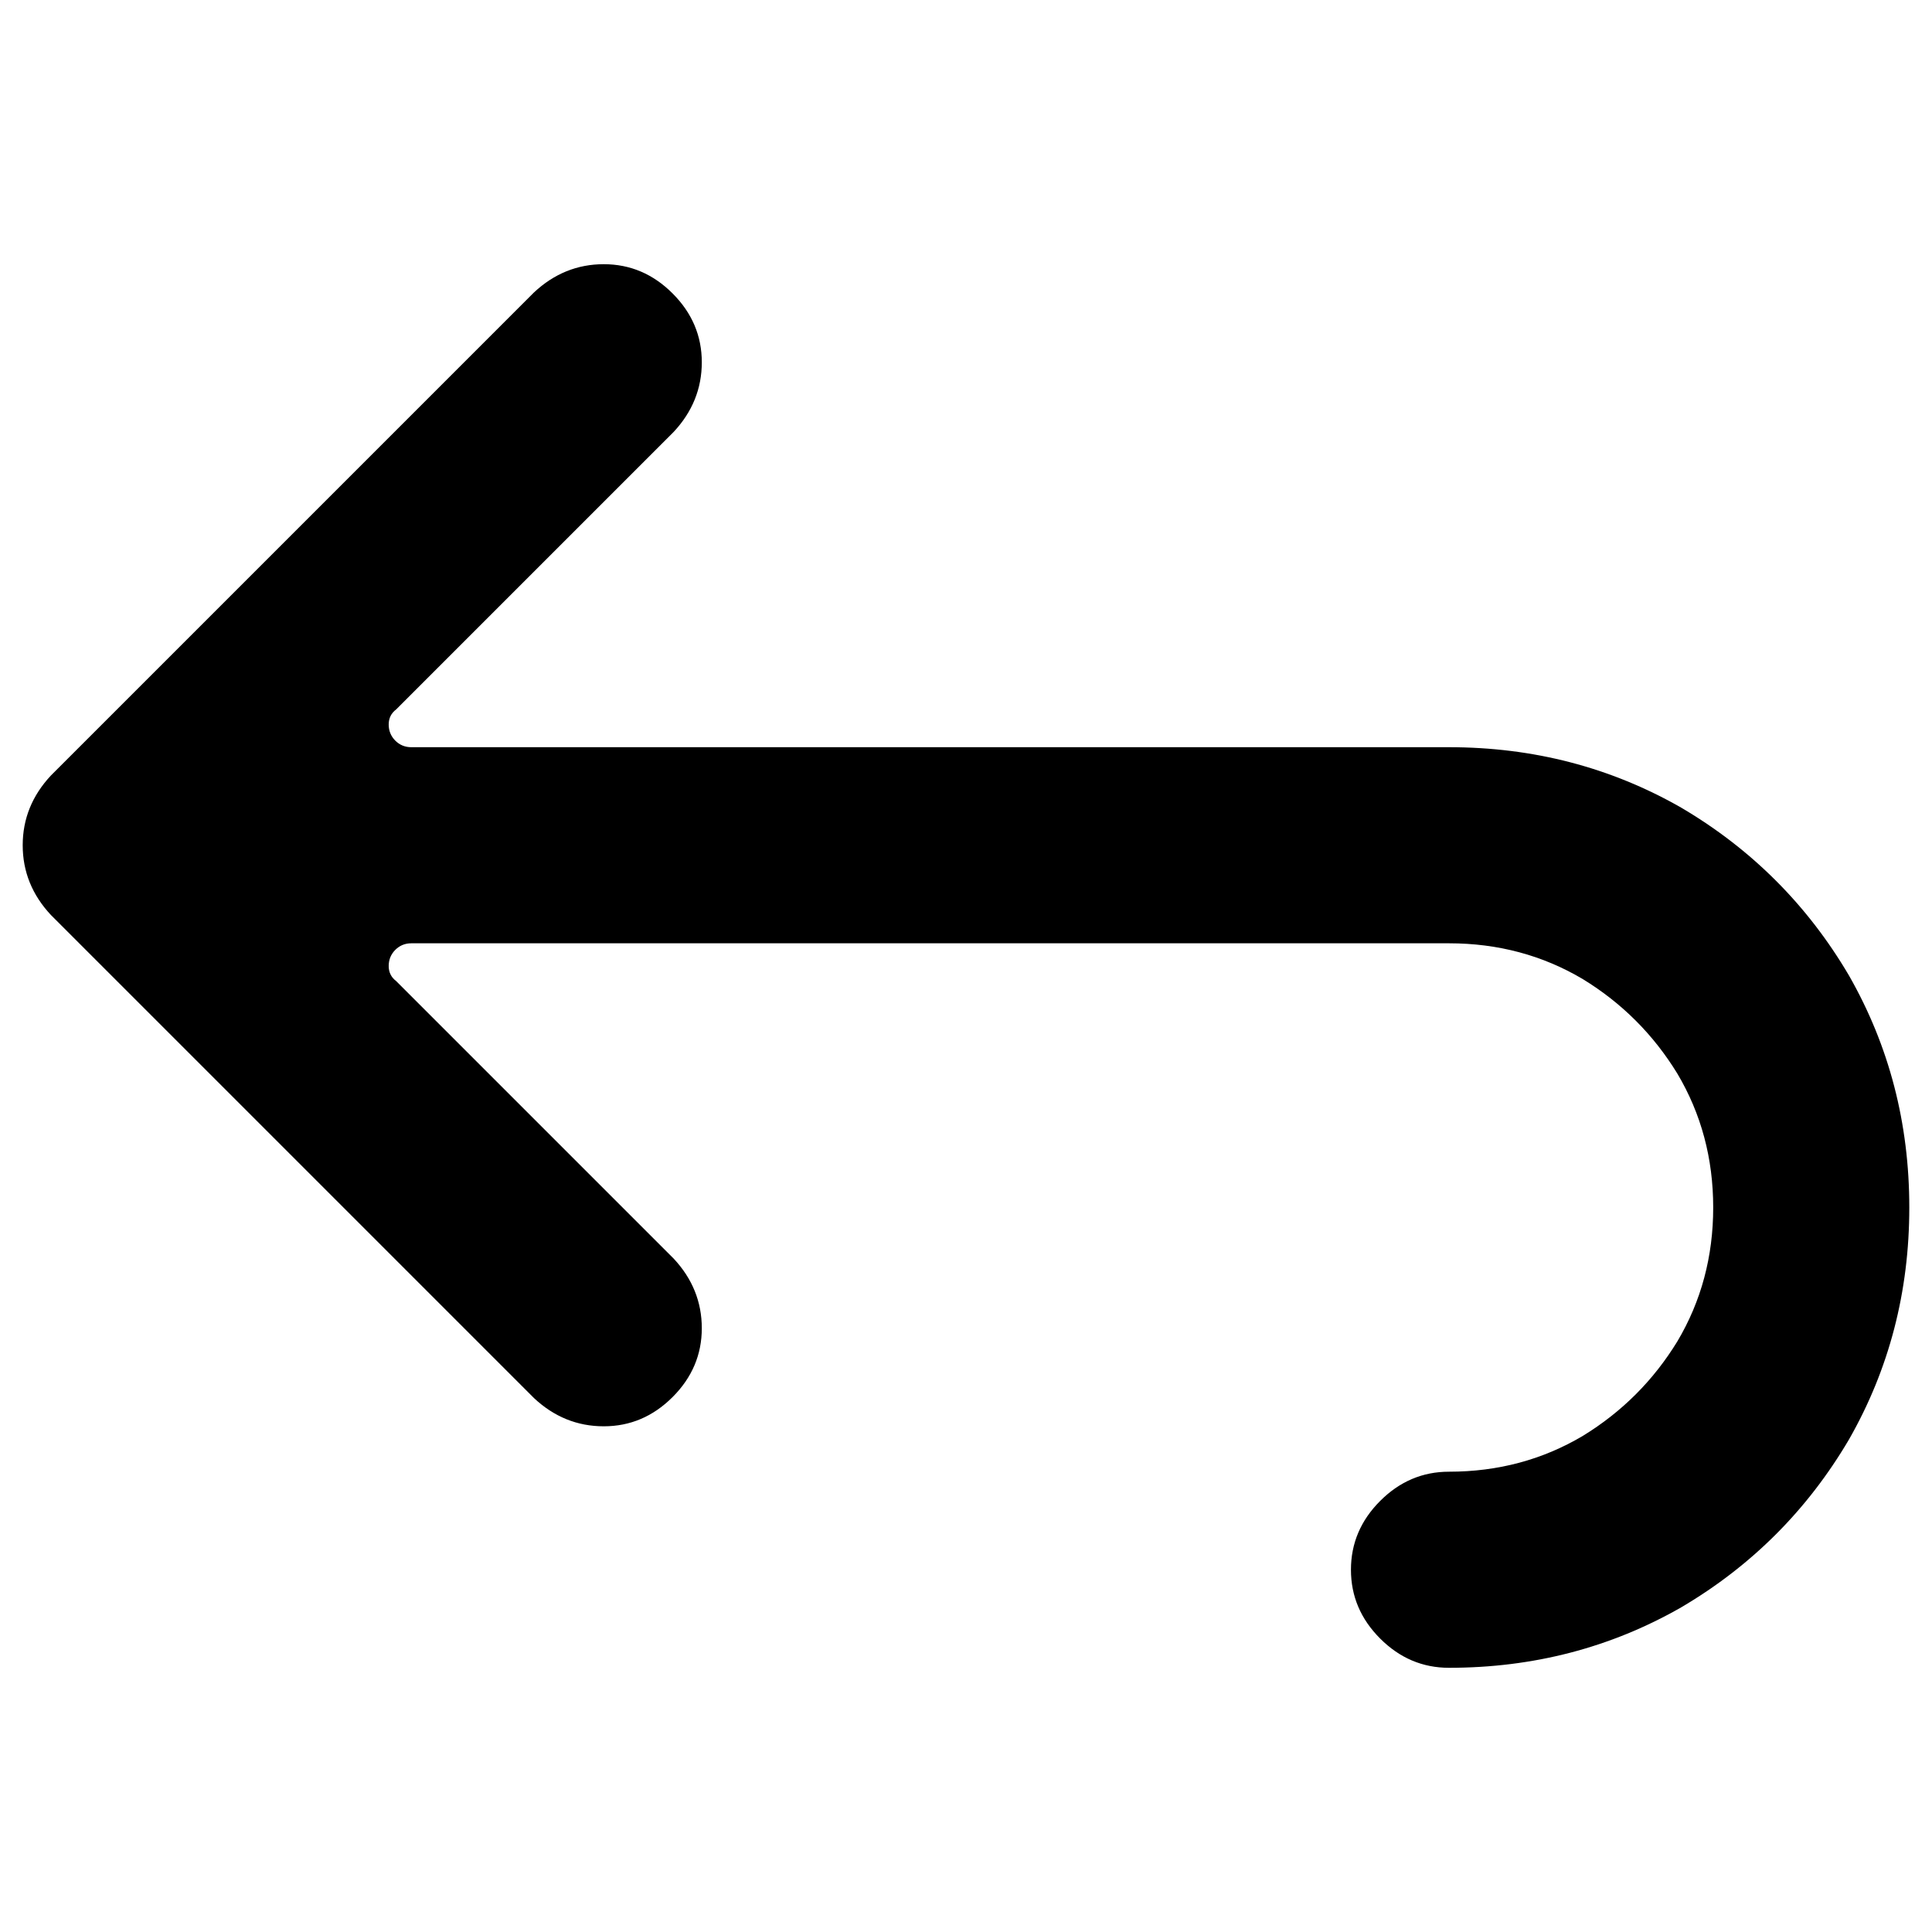
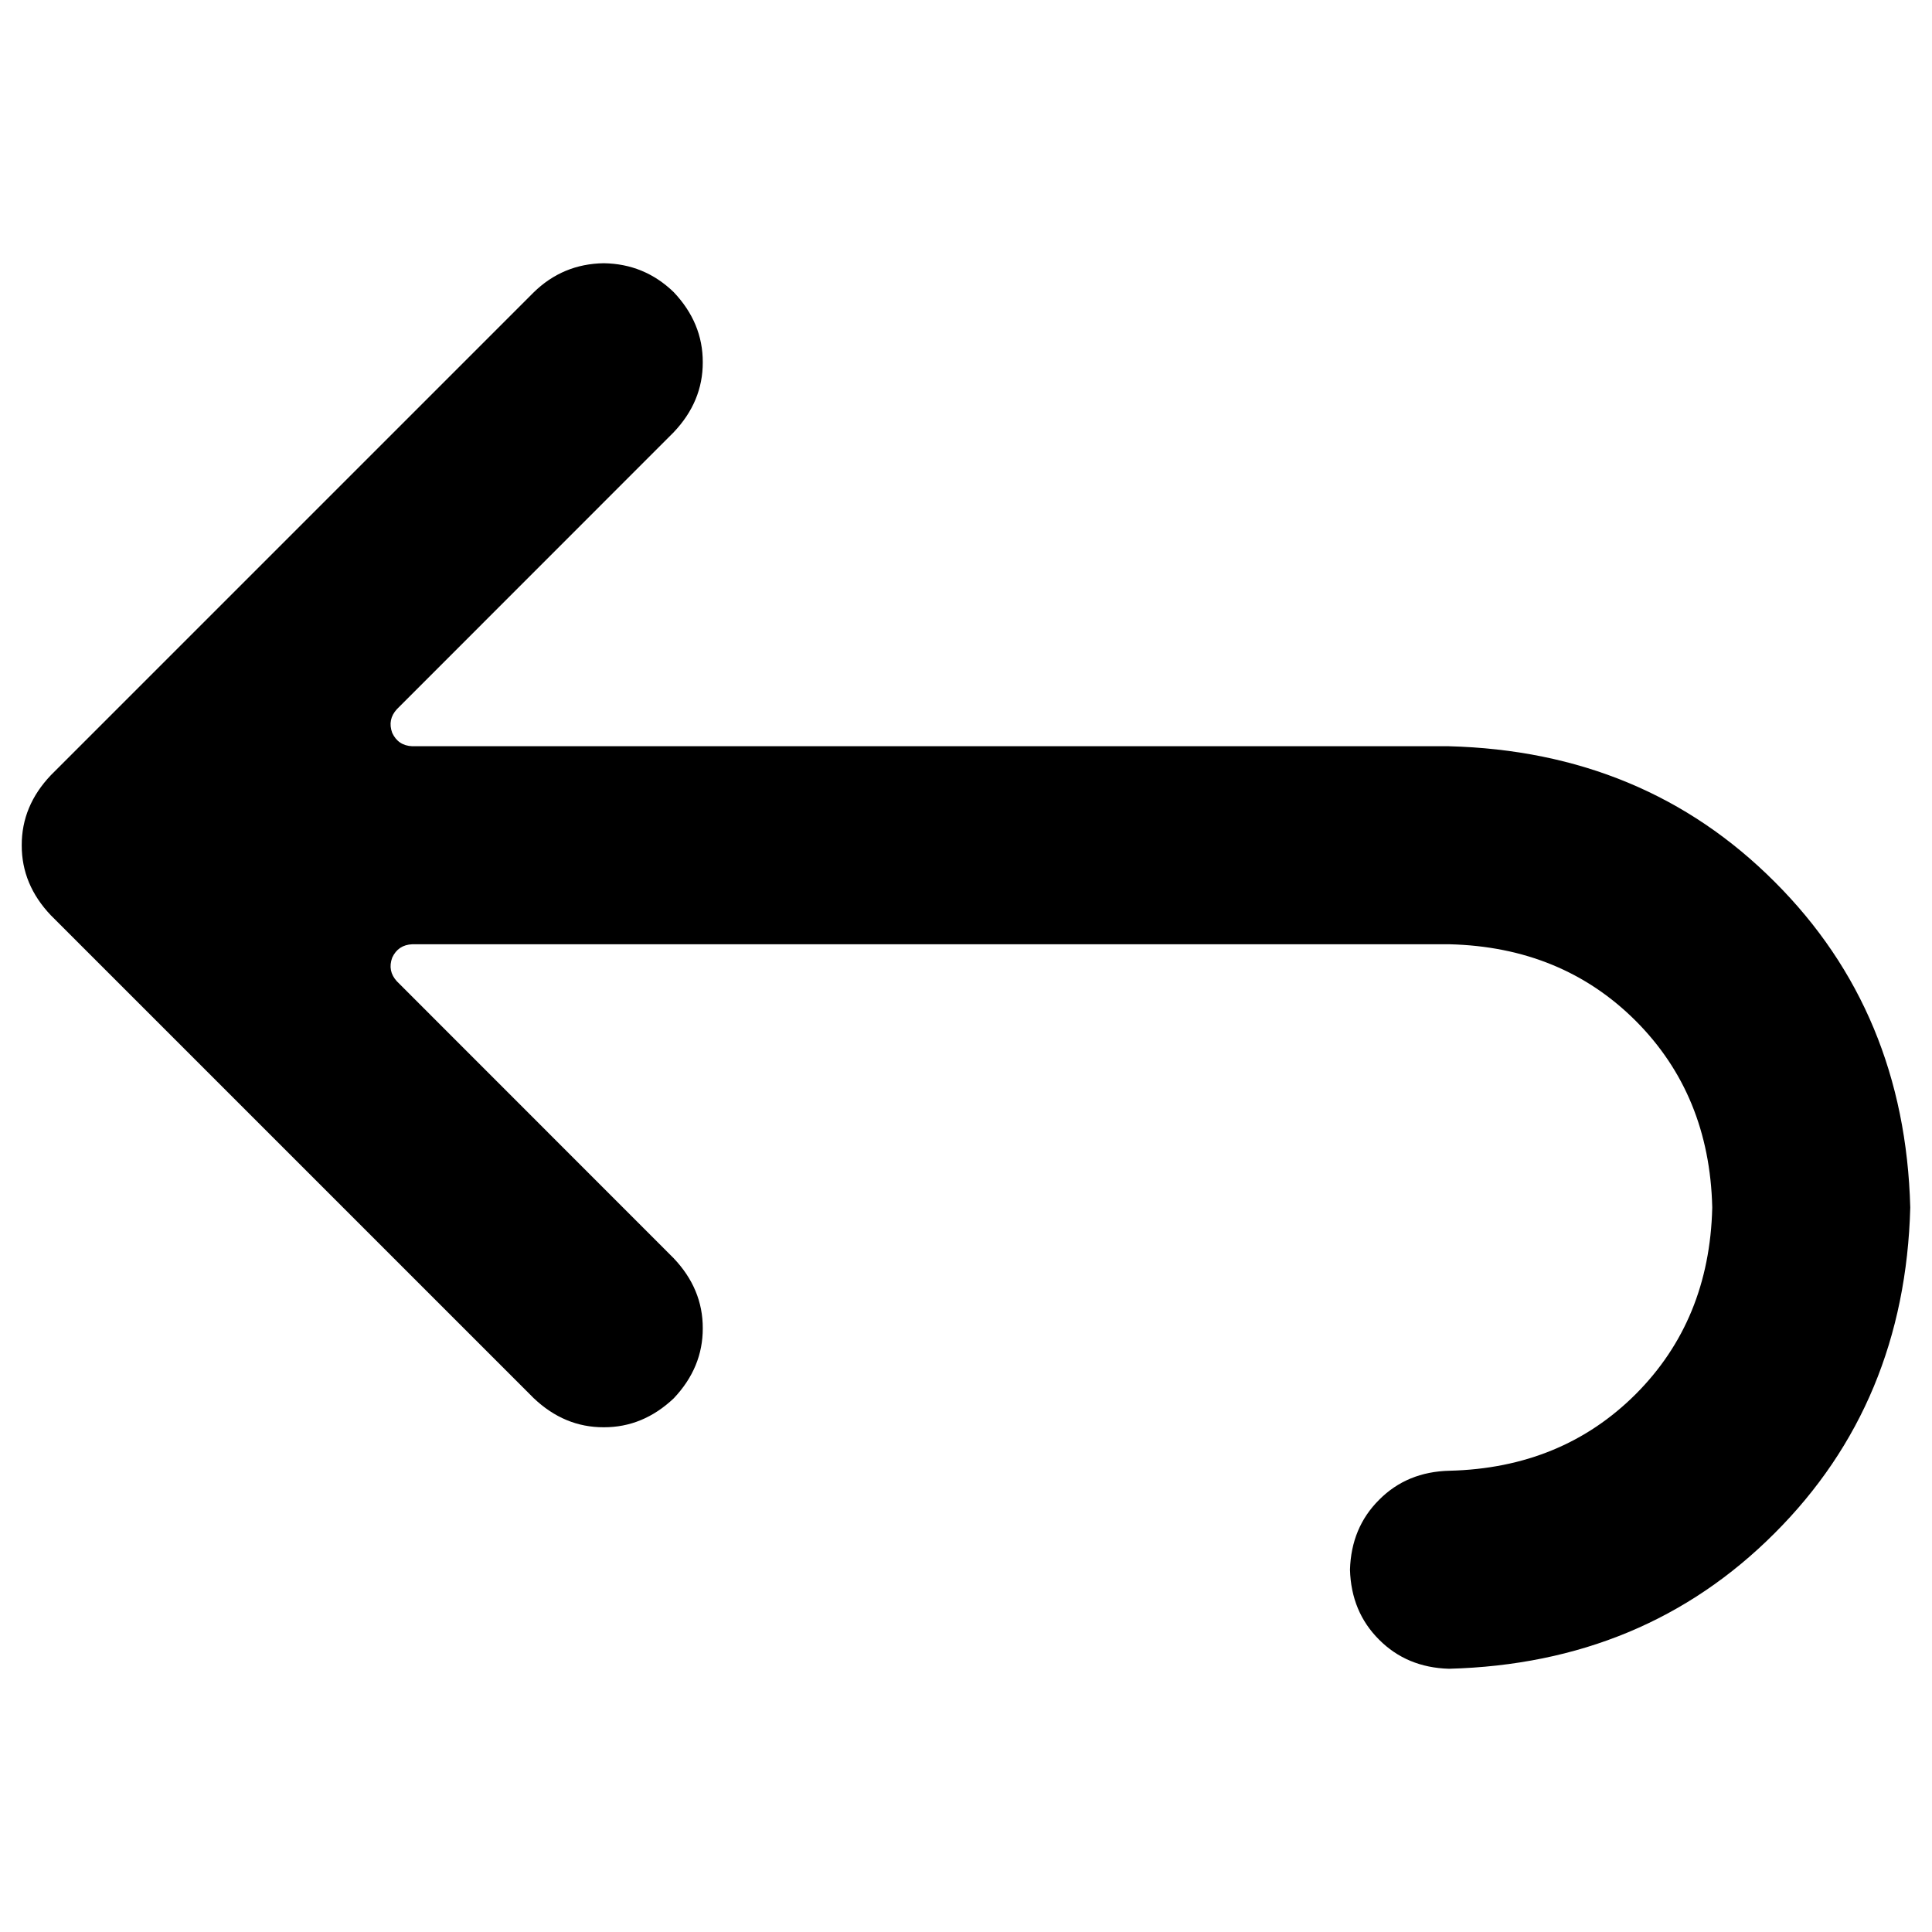
<svg xmlns="http://www.w3.org/2000/svg" viewBox="0 0 16 16" width="16" height="16">
-   <path fill="currentColor" d="M5.0 2.188Q5.328 2.188 5.57 2.43Q5.812 2.672 5.812 3.0Q5.812 3.328 5.578 3.578L3.281 5.875Q3.219 5.922 3.219 6.0Q3.219 6.078 3.273 6.133Q3.328 6.188 3.406 6.188H12.0Q13.047 6.188 13.922 6.688Q14.797 7.203 15.312 8.078Q15.812 8.953 15.812 10.0Q15.812 11.047 15.312 11.922Q14.797 12.797 13.922 13.312Q13.047 13.812 12.0 13.812Q11.672 13.812 11.43 13.57Q11.188 13.328 11.188 13.0Q11.188 12.672 11.43 12.43Q11.672 12.188 12.0 12.188Q12.609 12.188 13.109 11.891Q13.594 11.594 13.891 11.109Q14.188 10.609 14.188 10.0Q14.188 9.391 13.891 8.891Q13.594 8.406 13.109 8.109Q12.609 7.812 12.0 7.812H3.406Q3.328 7.812 3.273 7.867Q3.219 7.922 3.219 8.0Q3.219 8.078 3.281 8.125L5.578 10.422Q5.812 10.672 5.812 11.0Q5.812 11.328 5.57 11.57Q5.328 11.812 5.0 11.812Q4.672 11.812 4.422 11.578L0.422 7.578Q0.188 7.328 0.188 7.0Q0.188 6.672 0.422 6.422L4.422 2.422Q4.672 2.188 5.0 2.188Z" />
+   <path fill="currentColor" d="M0.18 7Q0.179 6.674 0.422 6.419Q2.42 4.42 4.419 2.422Q4.661 2.185 5 2.18Q5.337 2.185 5.579 2.419Q5.821 2.674 5.82 3Q5.821 3.326 5.578 3.581L3.287 5.873Q3.208 5.959 3.248 6.069Q3.297 6.175 3.414 6.18L11.998 6.18Q13.618 6.222 14.697 7.303Q15.777 8.381 15.82 10Q15.777 11.619 14.697 12.697Q13.619 13.777 12 13.82Q11.651 13.81 11.421 13.579Q11.19 13.349 11.18 13Q11.19 12.651 11.421 12.421Q11.652 12.188 12.005 12.18Q12.934 12.157 13.546 11.546Q14.157 10.934 14.18 10.004Q14.18 10 14.18 9.996Q14.157 9.066 13.546 8.454Q12.934 7.843 12.004 7.82Q12.002 7.82 12 7.82L3.414 7.82Q3.297 7.825 3.248 7.931Q3.208 8.041 3.287 8.127L5.578 10.419Q5.821 10.674 5.82 11Q5.821 11.325 5.58 11.58Q5.325 11.821 5 11.82Q4.674 11.821 4.419 11.578L0.422 7.581Q0.179 7.326 0.18 7ZM0.42 7.58L0.423 7.583Q0.423 7.582 0.422 7.581L0.42 7.58ZM0.42 6.42L0.422 6.419Q0.423 6.418 0.423 6.417L0.42 6.42ZM4.417 11.577L4.42 11.58L4.419 11.578Q4.418 11.577 4.417 11.577ZM4.997 2.18Q4.999 2.18 5 2.18Q5.001 2.18 5.003 2.18L4.997 2.18ZM5.577 11.583L5.583 11.577Q5.581 11.578 5.58 11.58Q5.578 11.581 5.577 11.583ZM5.577 10.417Q5.577 10.418 5.578 10.419L5.58 10.42L5.577 10.417ZM5.577 3.583L5.58 3.58L5.578 3.581Q5.577 3.582 5.577 3.583ZM5.577 2.417Q5.578 2.418 5.579 2.419Q5.58 2.421 5.581 2.422L5.577 2.417ZM11.18 13.005Q11.18 13.002 11.18 13Q11.18 12.998 11.18 12.995L11.18 13.005ZM11.995 13.82L12.005 13.82Q12.002 13.82 12 13.82Q11.998 13.82 11.995 13.82ZM11.995 6.18Q11.996 6.18 11.998 6.18L12 6.18L11.995 6.18ZM15.82 10Q15.82 9.998 15.82 9.995L15.82 10.005Q15.82 10.002 15.82 10Z" />
</svg>
